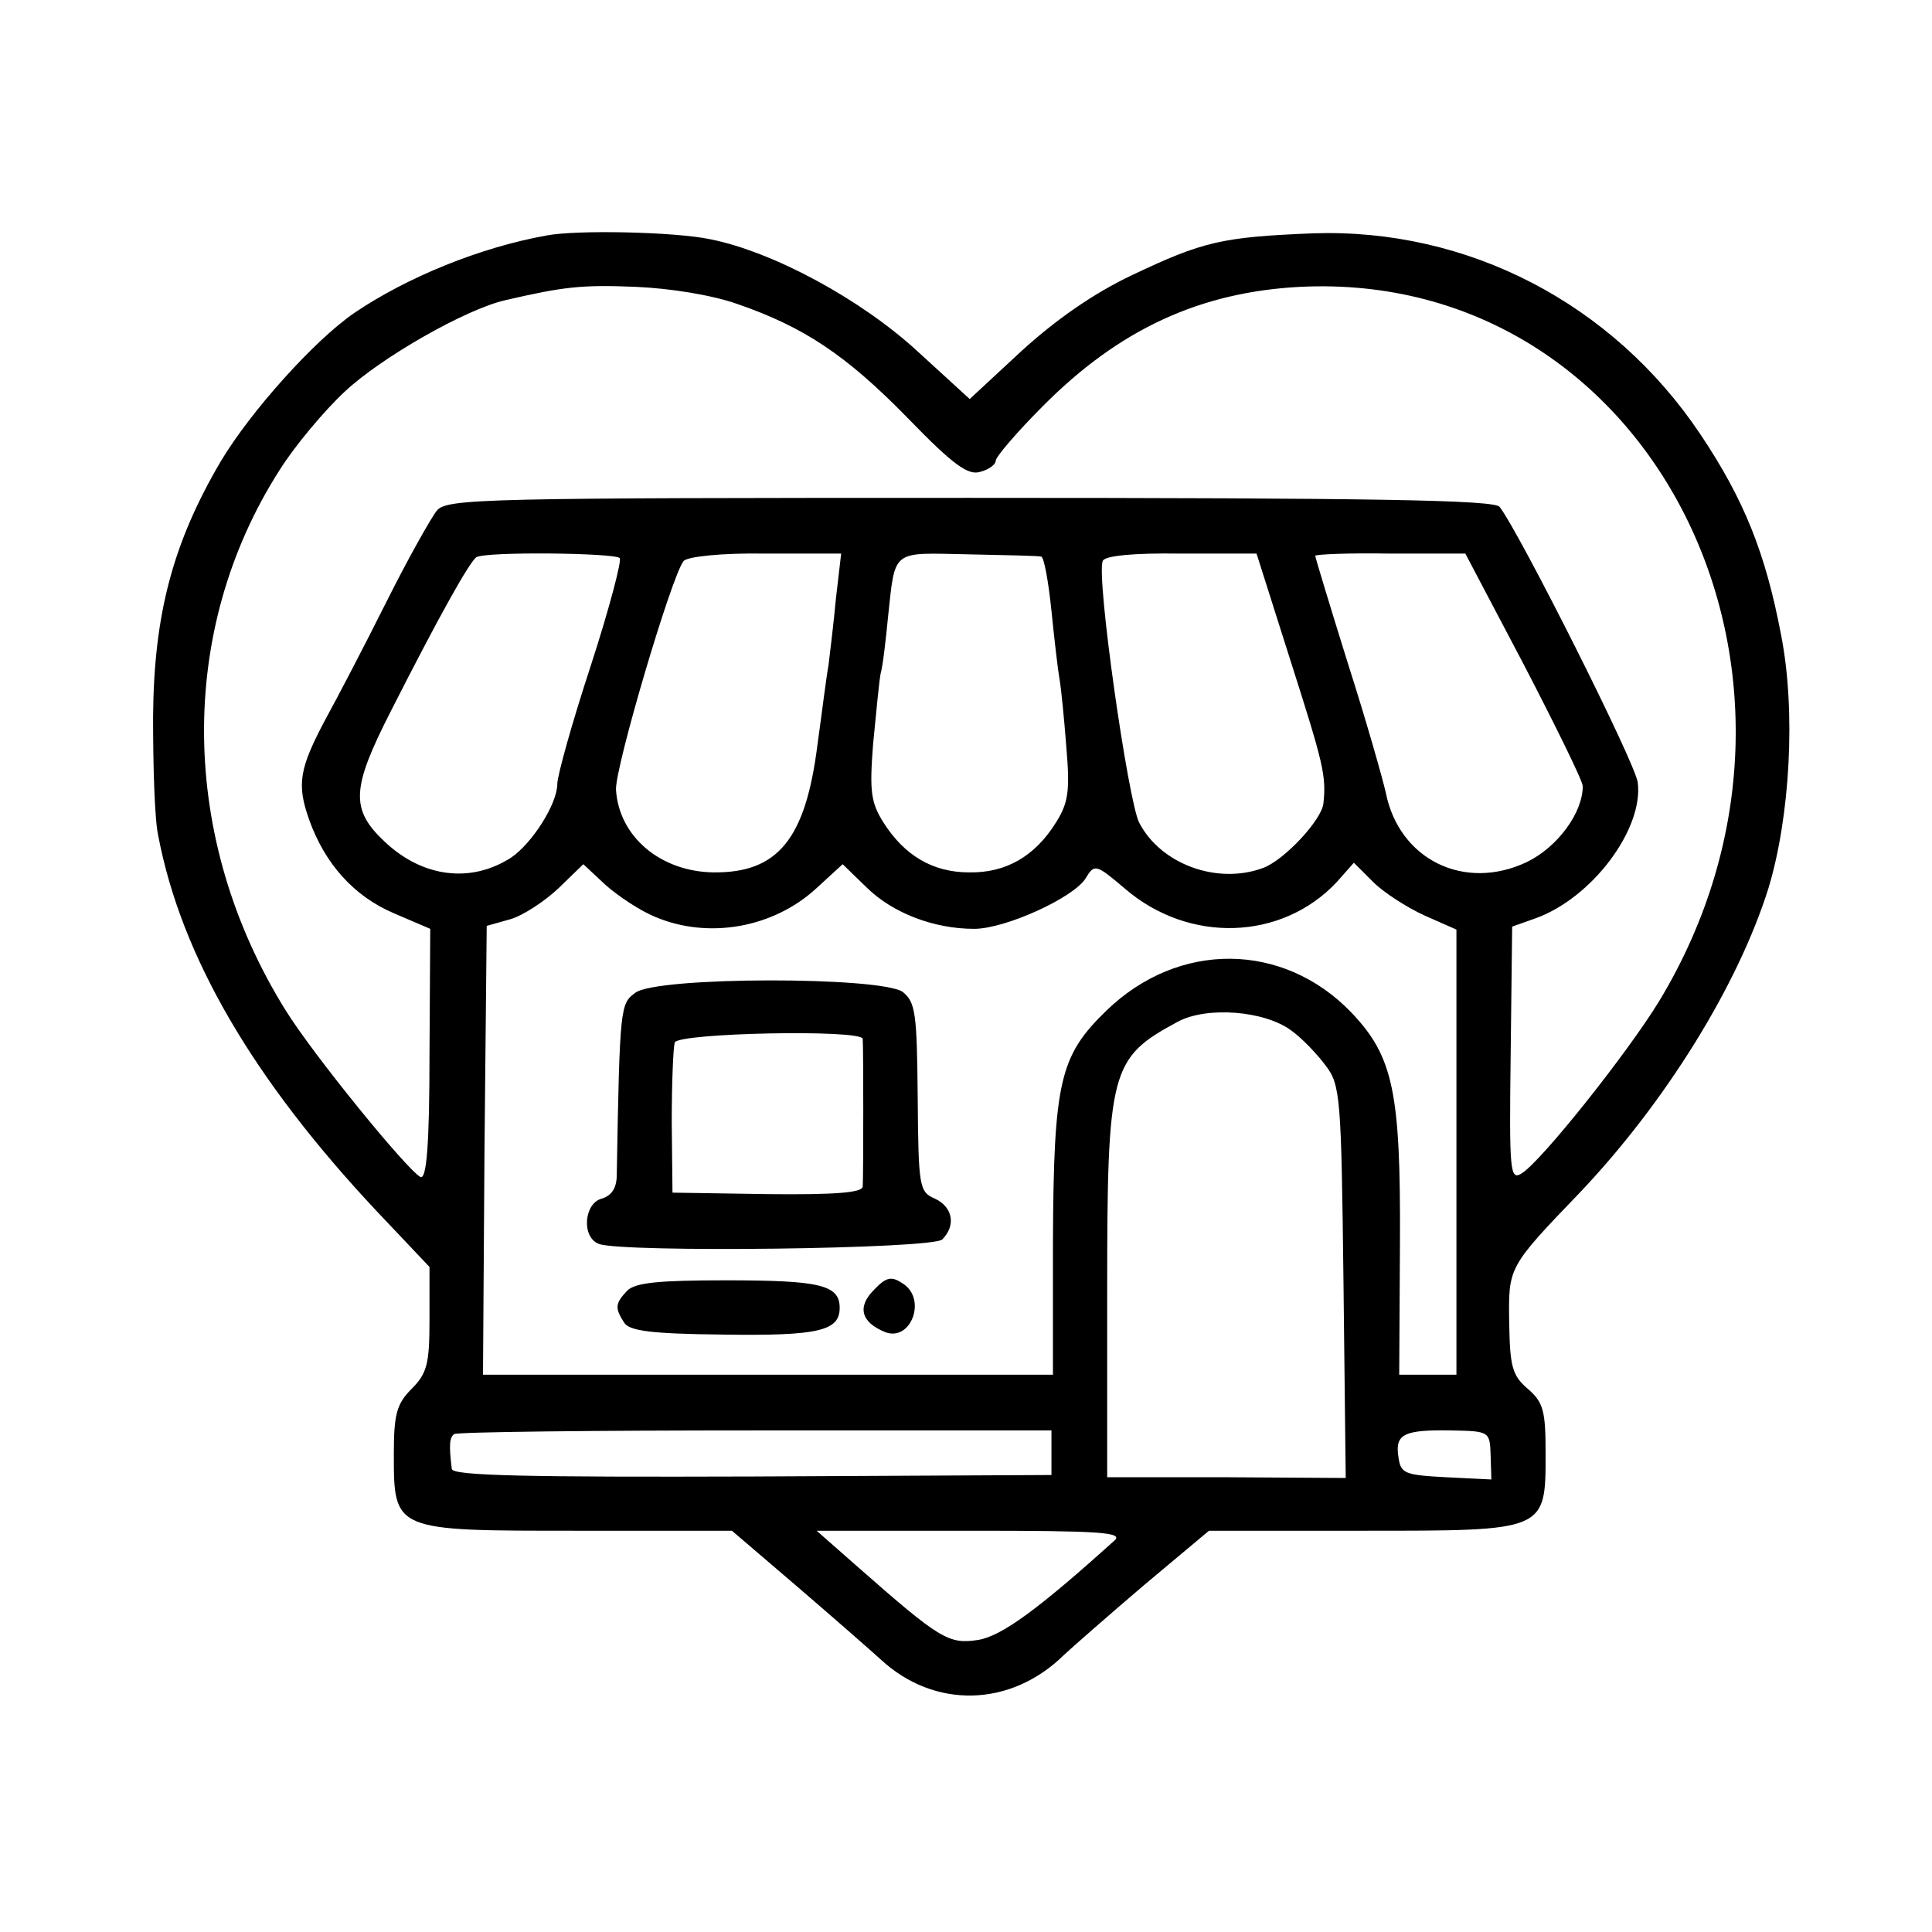
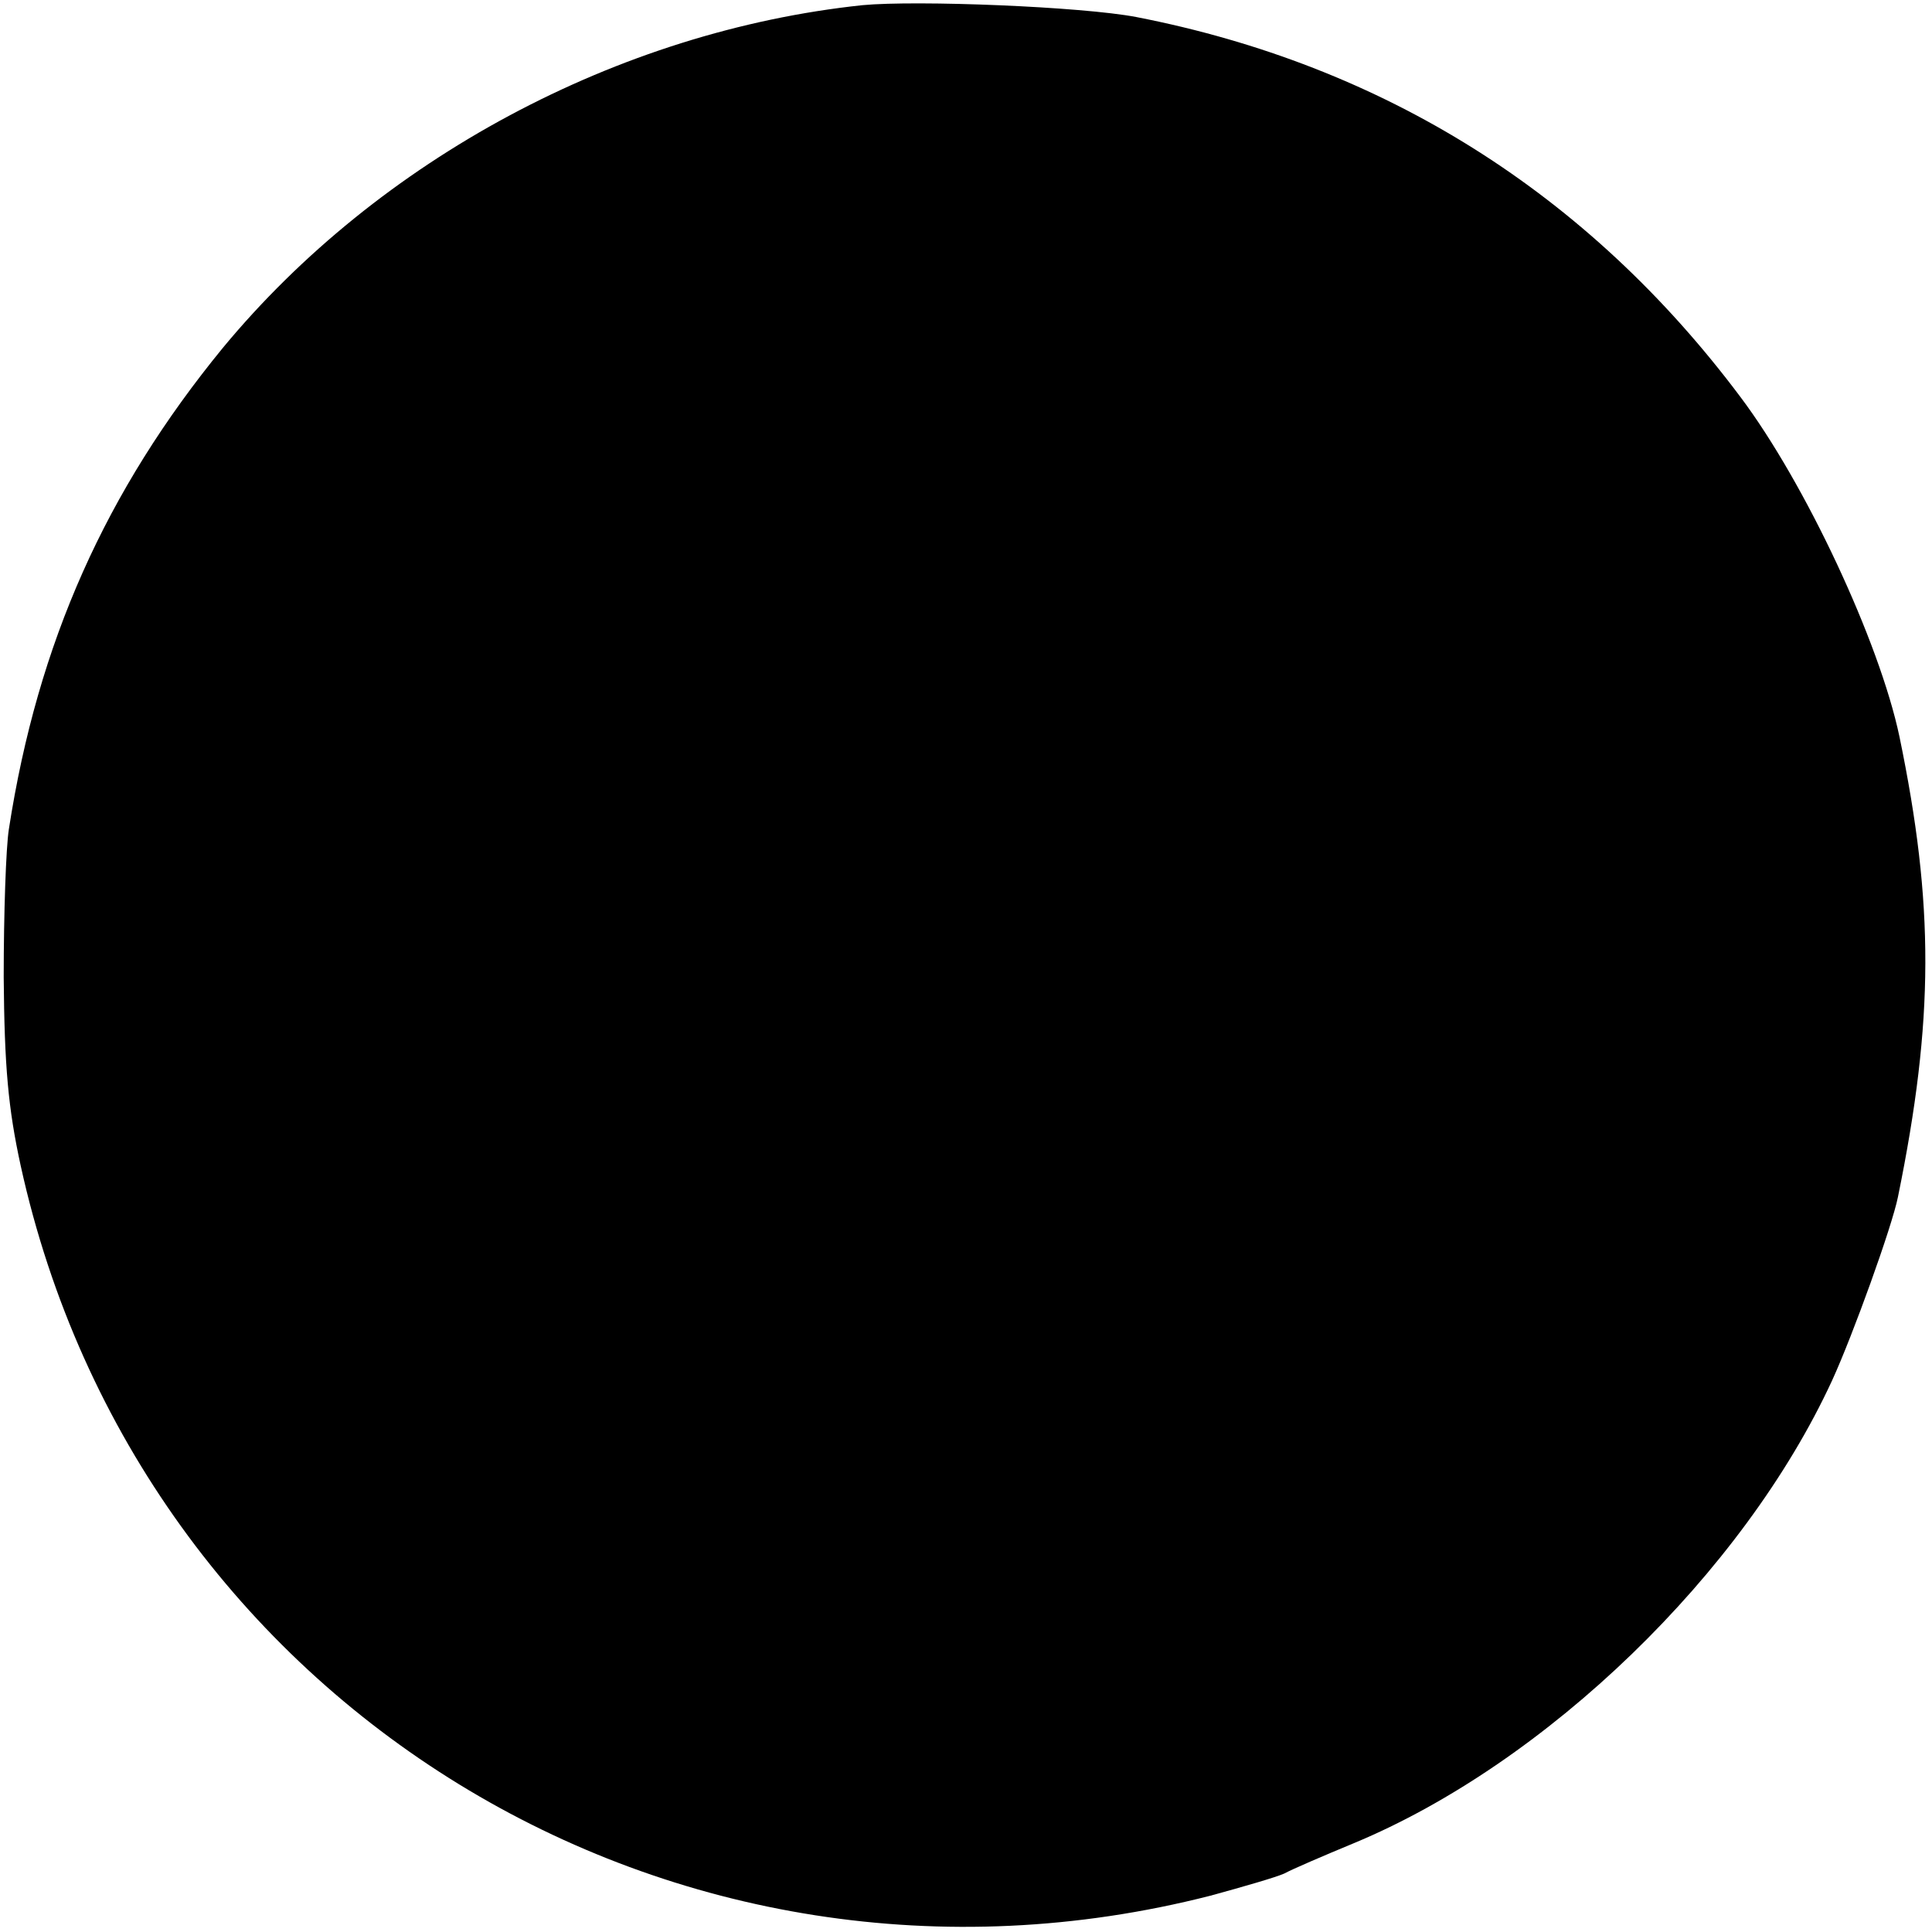
- <svg xmlns="http://www.w3.org/2000/svg" version="1.0" width="260pt" height="260pt" viewBox="0 0 260 260" preserveAspectRatio="xMidYMid meet">
-   <g transform="translate(0,260) scale(0.1,-0.1)" fill="#000000" stroke="none">
-     <path d="M735 2283 c-89 -16 -187 -56 -258 -104 -54 -37 -140 -133 -180 -200 -64 -109 -90 -205 -91 -344 0 -66 2 -138 7 -160 31 -162 127 -327 294 -505 l71 -75 0 -70 c0 -60 -3 -73 -24 -94 -20 -20 -24 -34 -24 -87 0 -105 -1 -104 248 -104 l207 0 90 -77 c50 -43 99 -86 110 -96 72 -67 175 -65 247 6 13 12 62 55 109 95 l86 72 207 0 c248 0 246 -1 246 105 0 56 -3 68 -24 86 -21 18 -24 30 -25 89 -1 75 -2 74 95 175 115 121 213 279 254 410 29 96 37 238 17 340 -21 111 -50 183 -109 271 -118 176 -313 277 -521 270 -123 -5 -148 -11 -243 -56 -53 -25 -104 -61 -150 -103 l-69 -64 -70 64 c-76 70 -194 134 -279 151 -47 10 -180 13 -221 5z m257 -92 c90 -31 147 -69 230 -154 61 -63 81 -77 97 -72 12 3 21 10 21 15 0 5 28 38 63 73 103 104 212 154 347 161 473 23 747 -524 483 -961 -42 -69 -158 -215 -185 -232 -16 -10 -17 1 -15 161 l2 171 31 11 c76 27 146 120 138 183 -3 26 -160 338 -186 371 -8 9 -163 12 -713 12 -656 0 -703 -1 -717 -17 -8 -10 -39 -65 -68 -123 -29 -58 -66 -129 -82 -158 -35 -66 -39 -87 -22 -135 21 -59 60 -103 114 -126 l49 -21 -1 -169 c0 -122 -4 -168 -12 -165 -17 8 -145 165 -182 225 -143 230 -146 510 -8 726 20 32 60 80 88 106 49 46 163 111 216 123 78 18 102 21 175 18 47 -2 103 -11 137 -23z m-158 -342 c3 -3 -14 -68 -39 -145 -25 -76 -45 -148 -45 -159 0 -27 -34 -80 -62 -99 -54 -35 -119 -27 -170 21 -47 44 -45 72 8 176 66 130 106 201 115 207 11 8 186 6 193 -1z m291 -54 c-3 -33 -8 -73 -10 -90 -3 -16 -9 -65 -15 -108 -16 -126 -53 -172 -140 -171 -71 1 -127 48 -131 111 -2 28 75 289 91 308 5 6 52 11 110 10 l102 0 -7 -60z m276 56 c4 0 10 -34 14 -73 4 -40 9 -82 11 -93 2 -11 6 -51 9 -90 5 -59 3 -75 -14 -102 -28 -45 -67 -68 -117 -67 -49 0 -87 23 -115 67 -17 27 -19 42 -14 106 4 41 8 83 10 94 3 10 7 45 10 76 10 93 4 87 108 85 50 -1 95 -2 98 -3z m336 -141 c44 -138 48 -154 44 -191 -2 -22 -52 -76 -81 -87 -62 -23 -138 5 -167 61 -15 30 -58 331 -49 352 2 7 41 11 105 10 l102 0 46 -145z m314 -5 c43 -83 79 -156 79 -163 0 -36 -34 -82 -75 -102 -84 -40 -172 3 -190 93 -4 18 -26 96 -51 174 -24 77 -44 143 -44 145 0 2 45 4 101 3 l101 0 79 -150z m-1169 -339 c71 -30 158 -15 216 38 l36 33 33 -32 c35 -34 90 -55 144 -55 42 0 134 42 150 68 12 20 14 19 53 -14 86 -74 211 -70 285 9 l23 26 26 -26 c14 -14 45 -34 69 -45 l43 -19 0 -299 0 -300 -38 0 -39 0 1 178 c1 202 -9 250 -65 309 -92 96 -233 97 -330 3 -63 -61 -71 -95 -72 -312 l0 -178 -384 0 -383 0 2 302 3 302 32 9 c17 5 46 24 65 42 l33 32 30 -28 c17 -15 47 -35 67 -43z m856 -153 c14 -10 35 -32 46 -47 20 -26 21 -43 24 -291 l3 -264 -161 1 -160 0 0 249 c0 300 4 315 95 364 39 21 117 15 153 -12z m-323 -568 l0 -30 -402 -2 c-302 -1 -403 1 -405 10 -4 33 -3 42 3 47 4 3 187 5 406 5 l398 0 0 -30z m591 -3 l1 -33 -61 3 c-56 3 -61 5 -64 27 -5 31 7 37 70 36 52 -1 53 -1 54 -33z m-506 -115 c-102 -92 -152 -129 -184 -134 -39 -6 -51 1 -159 96 l-58 51 208 0 c172 0 205 -2 193 -13z" />
-     <path d="M855 1264 c-20 -15 -21 -16 -25 -245 0 -18 -7 -28 -20 -32 -24 -6 -28 -52 -4 -61 31 -12 449 -7 462 6 19 19 14 44 -10 55 -21 9 -22 16 -23 136 -1 114 -3 128 -20 142 -29 21 -331 21 -360 -1z m306 -62 c1 -10 1 -184 0 -199 -1 -8 -37 -11 -128 -10 l-128 2 -1 95 c0 52 2 100 4 107 4 13 251 18 253 5z" />
-     <path d="M844 863 c-16 -17 -17 -23 -4 -43 7 -11 36 -15 132 -16 130 -2 158 5 158 36 0 31 -27 37 -153 37 -90 0 -122 -3 -133 -14z" />
-     <path d="M1176 864 c-23 -23 -17 -44 16 -57 34 -12 55 44 24 65 -16 11 -23 10 -40 -8z" />
+ <svg xmlns="http://www.w3.org/2000/svg" version="1.0" width="261pt" height="261pt" viewBox="0 0 261 261" preserveAspectRatio="xMidYMid meet">
+   <g transform="translate(0,261) scale(0.1,-0.1)" fill="#000000" stroke="none">
+     <path d="M1165 2603 c-330 -35 -653 -208 -864 -463 -158 -193 -250 -398 -289 -650 -4 -25 -7 -115 -7 -200 1 -121 6 -177 23 -255 160 -728 883 -1171 1607 -986 44 12 89 25 100 30 11 6 53 24 94 41 260 108 526 365 646 625 28 61 81 208 89 248 49 240 49 395 2 622 -27 128 -127 342 -215 459 -206 275 -482 448 -816 513 -73 14 -296 23 -370 16z" />
  </g>
</svg>
